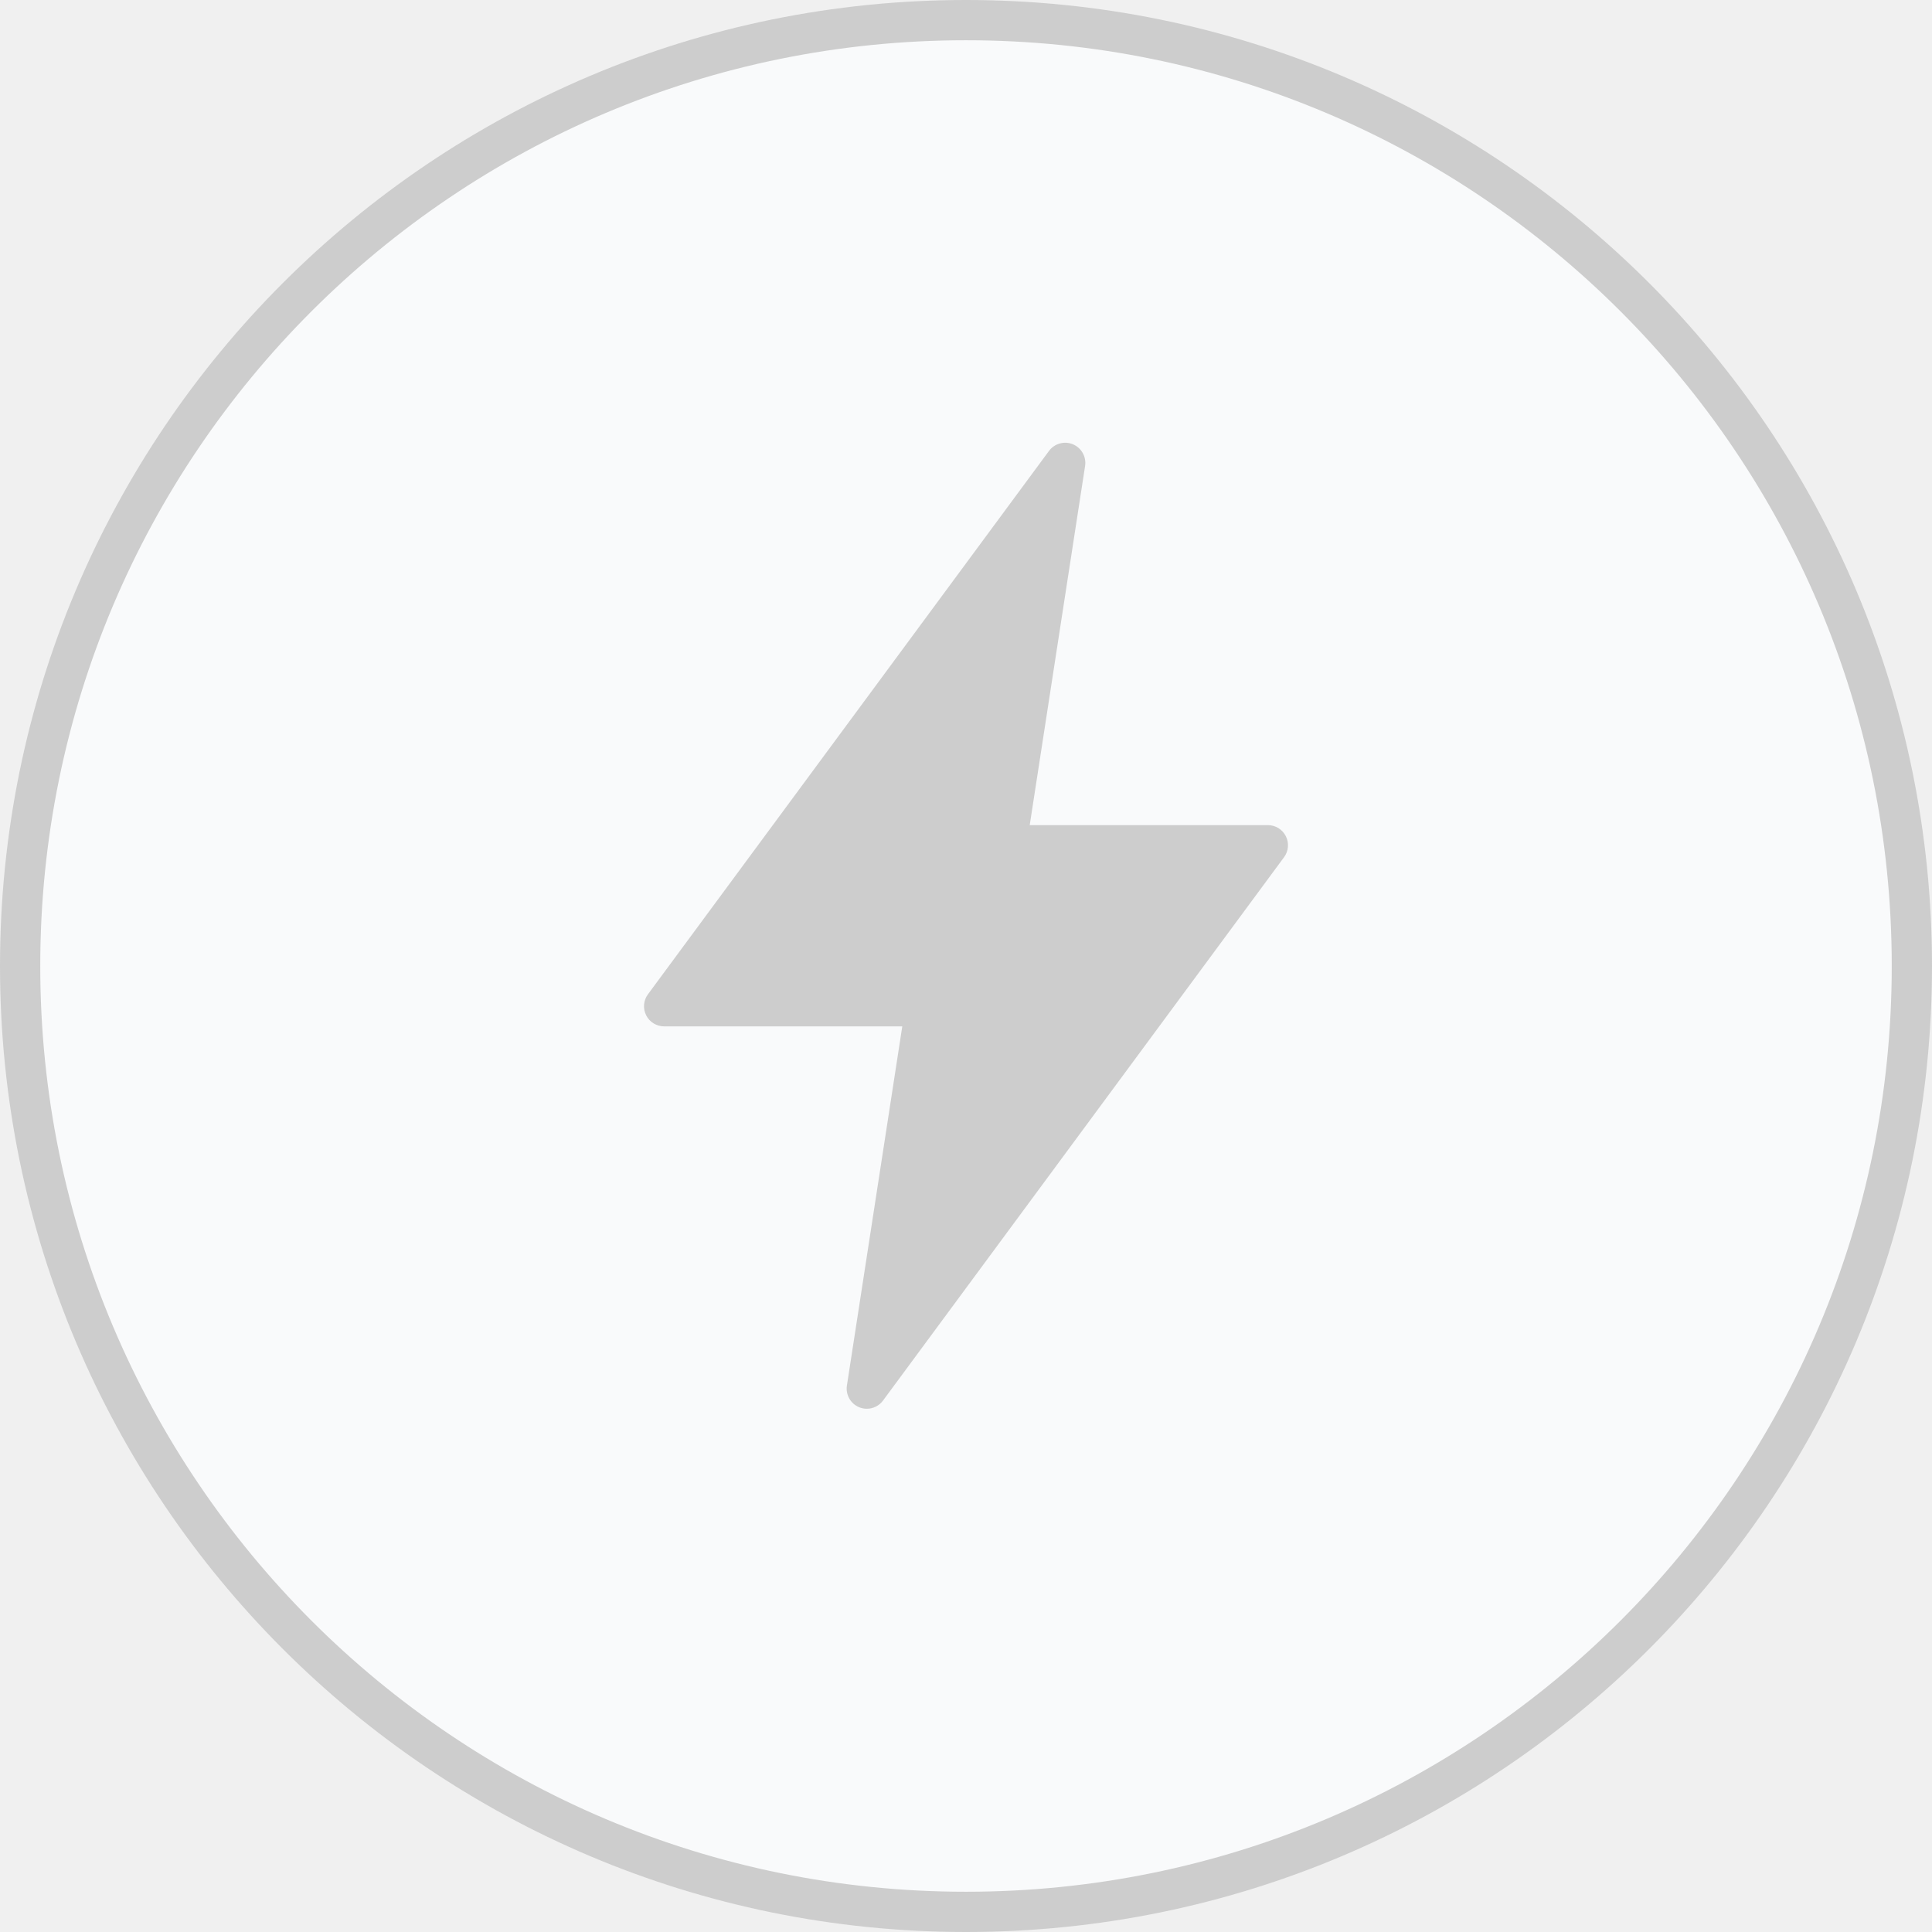
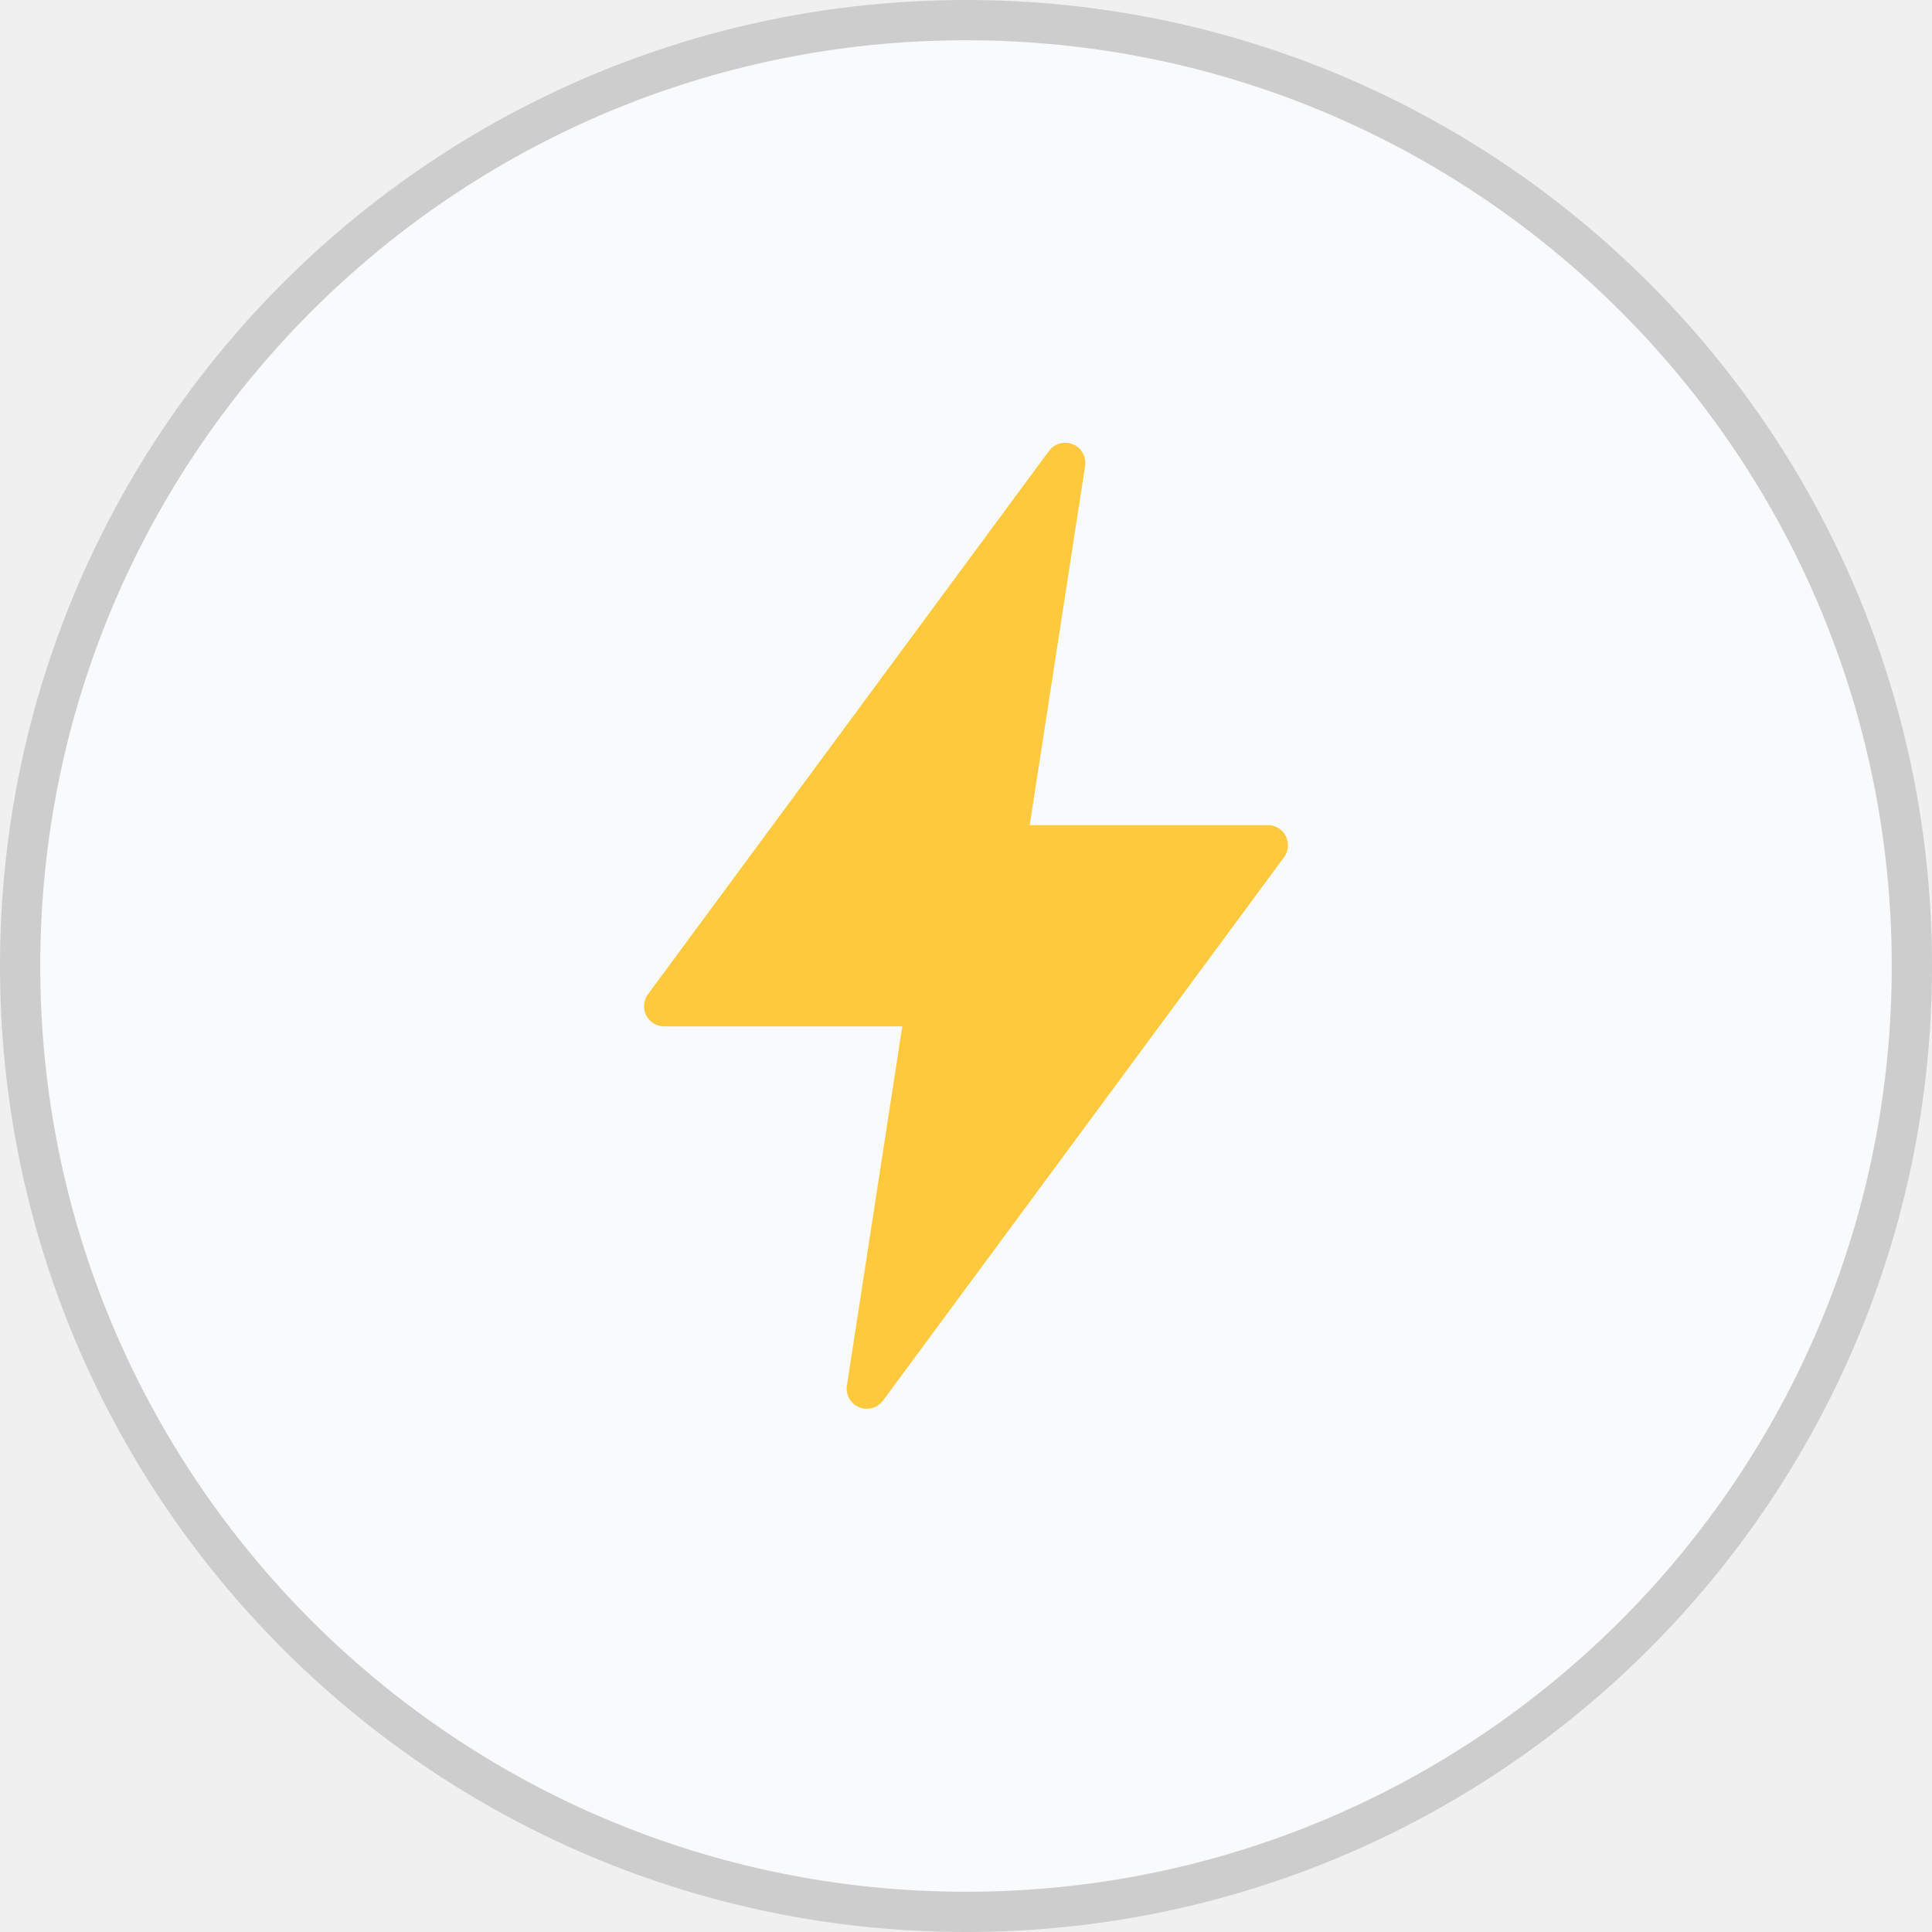
<svg xmlns="http://www.w3.org/2000/svg" width="48" height="48" viewBox="0 0 48 48" fill="none">
  <circle cx="24" cy="24" r="23.5" fill="#F9FAFB" stroke="#CDCDCD" />
  <g clip-path="url(#clip0_4320_4951)">
-     <path d="M31.902 21.297L21.938 34.797C21.892 34.86 21.831 34.911 21.761 34.946C21.691 34.982 21.614 35 21.536 35C21.47 35 21.404 34.987 21.344 34.962C21.24 34.919 21.154 34.842 21.1 34.745C21.045 34.647 21.024 34.534 21.041 34.424L22.417 25.5H16.5C16.407 25.5 16.317 25.474 16.238 25.426C16.159 25.377 16.095 25.308 16.054 25.225C16.012 25.143 15.994 25.05 16.002 24.958C16.009 24.866 16.043 24.778 16.098 24.703L26.062 11.203C26.128 11.113 26.223 11.048 26.331 11.018C26.439 10.988 26.553 10.995 26.656 11.038C26.76 11.081 26.846 11.158 26.9 11.255C26.955 11.353 26.976 11.466 26.959 11.576L25.583 20.5H31.5C31.593 20.5 31.683 20.526 31.762 20.574C31.841 20.623 31.905 20.692 31.946 20.775C31.988 20.857 32.006 20.95 31.998 21.042C31.991 21.134 31.957 21.223 31.902 21.297Z" fill="#CDCDCD" />
+     <path d="M31.902 21.297L21.938 34.797C21.892 34.86 21.831 34.911 21.761 34.946C21.691 34.982 21.614 35 21.536 35C21.47 35 21.404 34.987 21.344 34.962C21.24 34.919 21.154 34.842 21.1 34.745C21.045 34.647 21.024 34.534 21.041 34.424L22.417 25.5H16.5C16.407 25.5 16.317 25.474 16.238 25.426C16.159 25.377 16.095 25.308 16.054 25.225C16.012 25.143 15.994 25.05 16.002 24.958C16.009 24.866 16.043 24.778 16.098 24.703L26.062 11.203C26.128 11.113 26.223 11.048 26.331 11.018C26.439 10.988 26.553 10.995 26.656 11.038C26.76 11.081 26.846 11.158 26.9 11.255C26.955 11.353 26.976 11.466 26.959 11.576L25.583 20.5H31.5C31.593 20.5 31.683 20.526 31.762 20.574C31.841 20.623 31.905 20.692 31.946 20.775C31.988 20.857 32.006 20.95 31.998 21.042C31.991 21.134 31.957 21.223 31.902 21.297Z" fill="#FFC93E" />
  </g>
  <defs>
    <clipPath id="clip0_4320_4951">
      <rect width="24" height="24" fill="white" transform="translate(12 11)" />
    </clipPath>
  </defs>
</svg>
